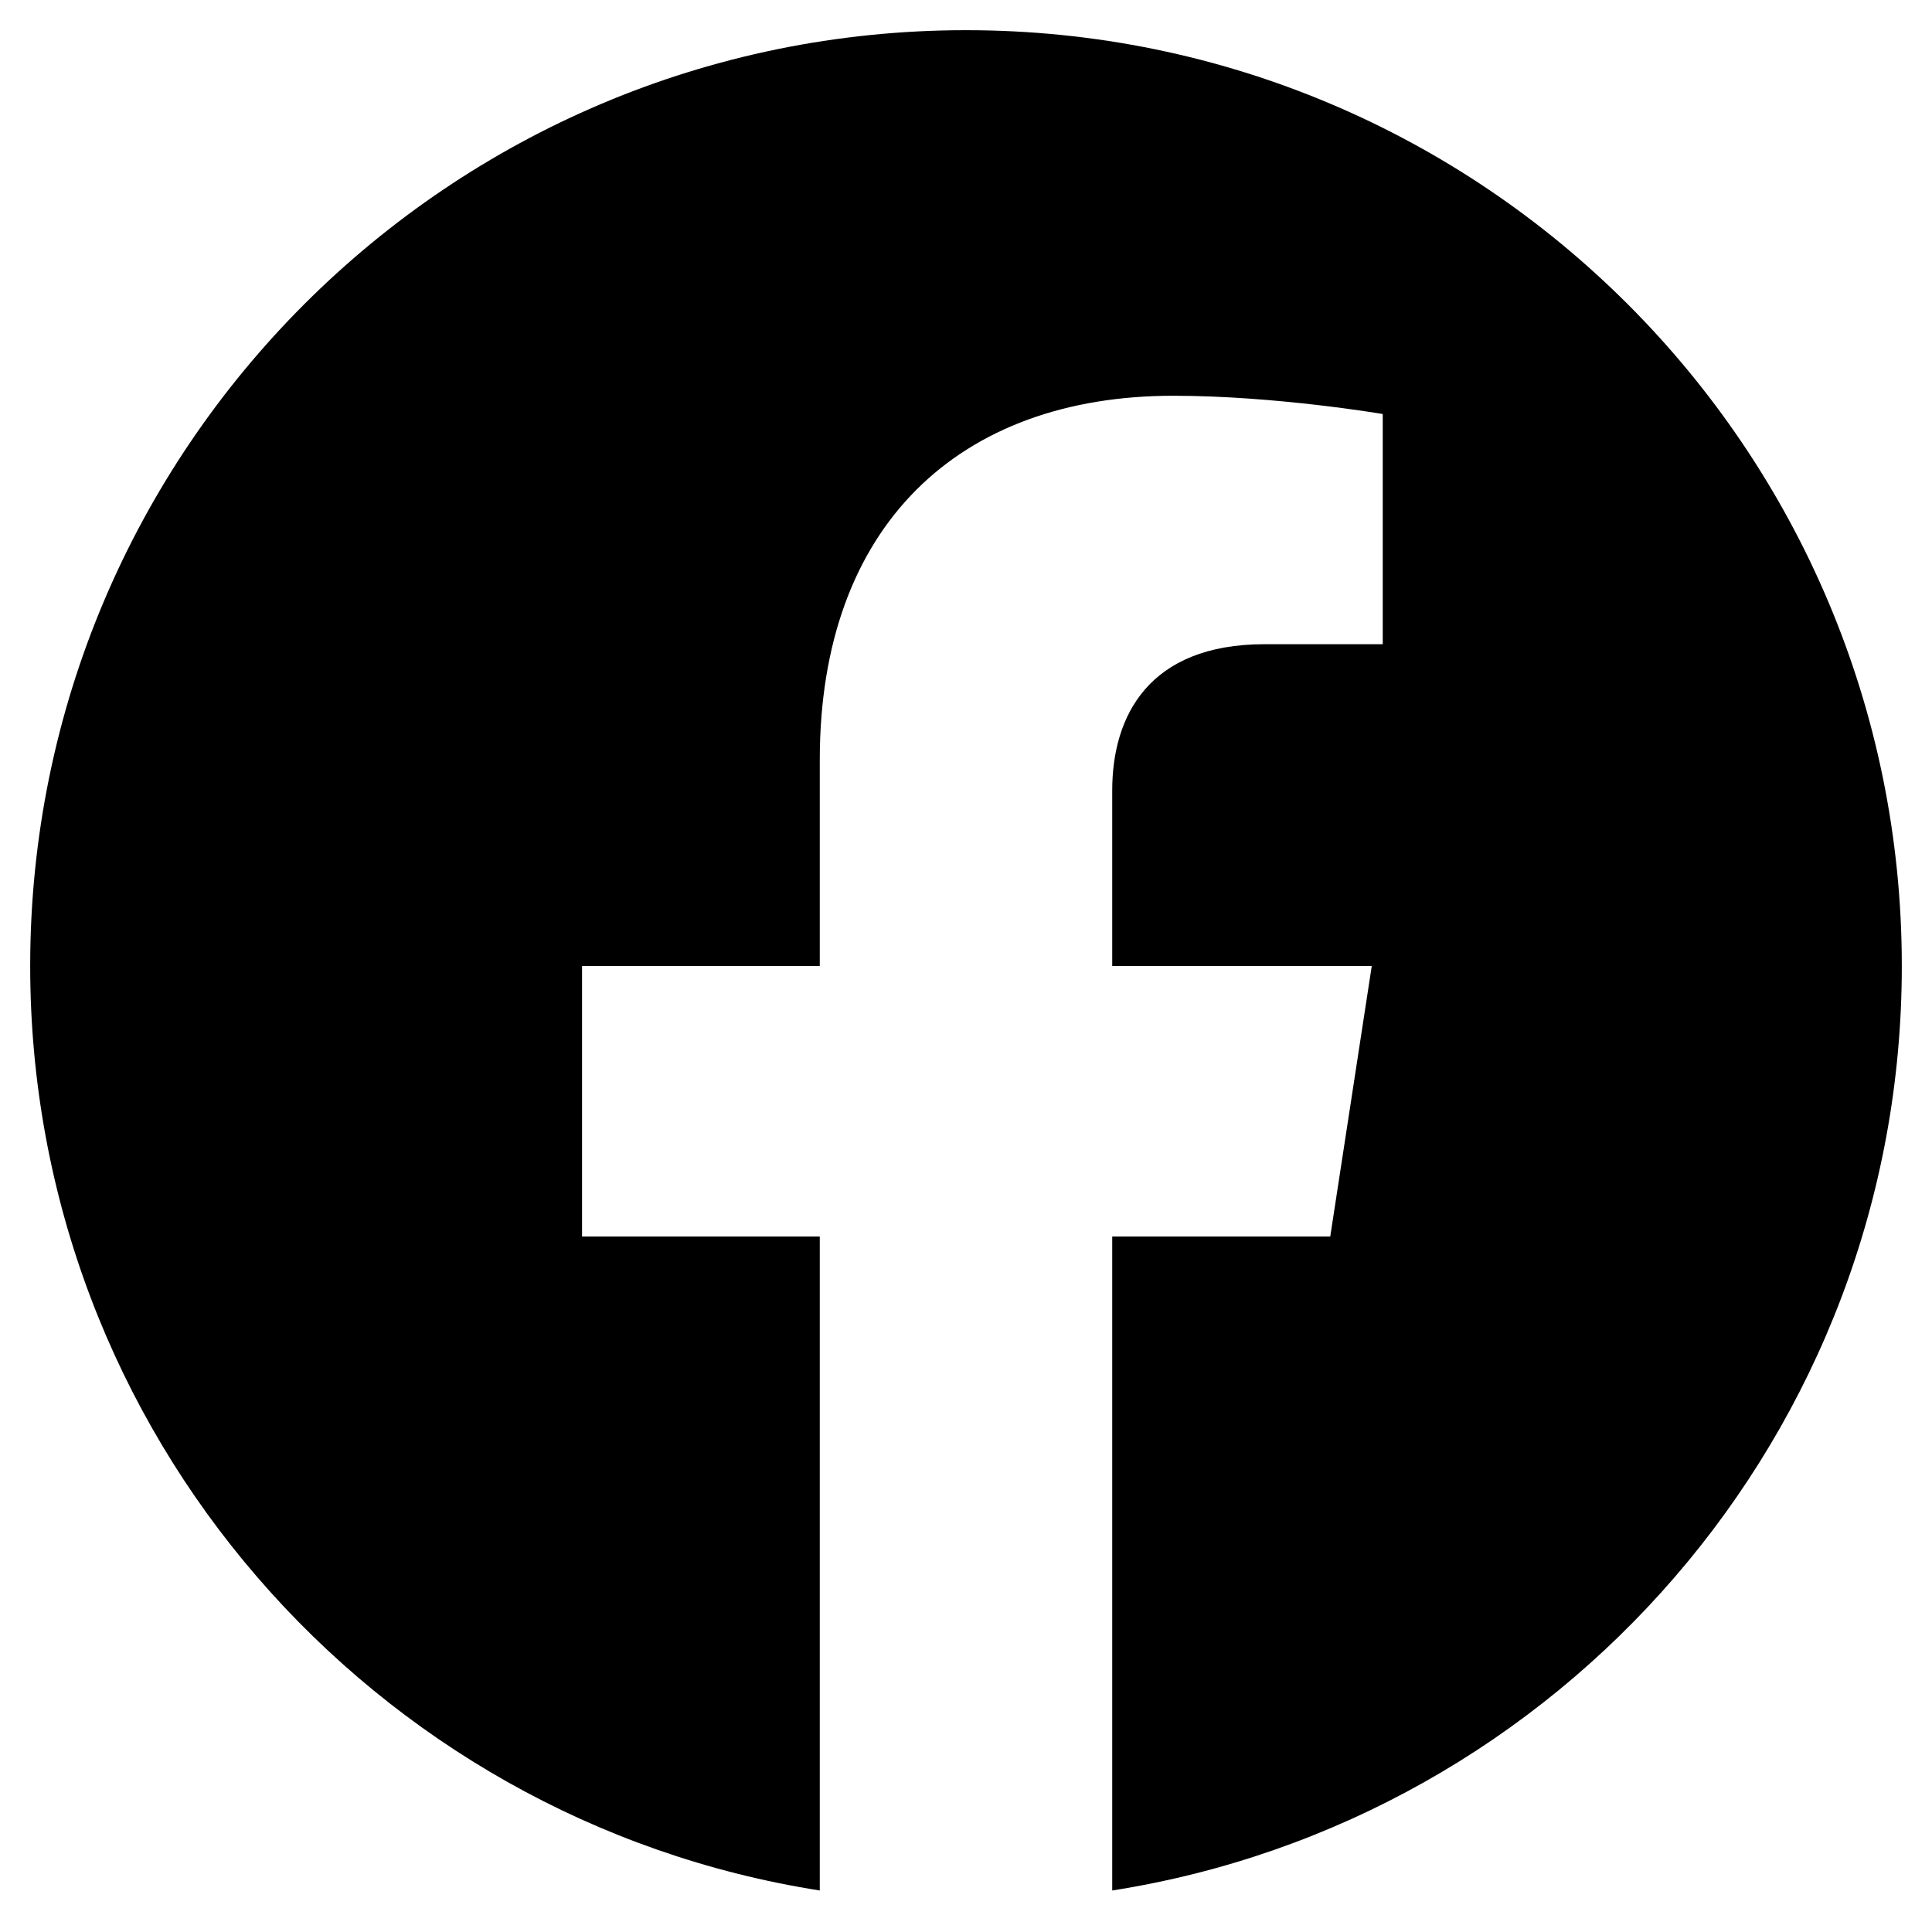
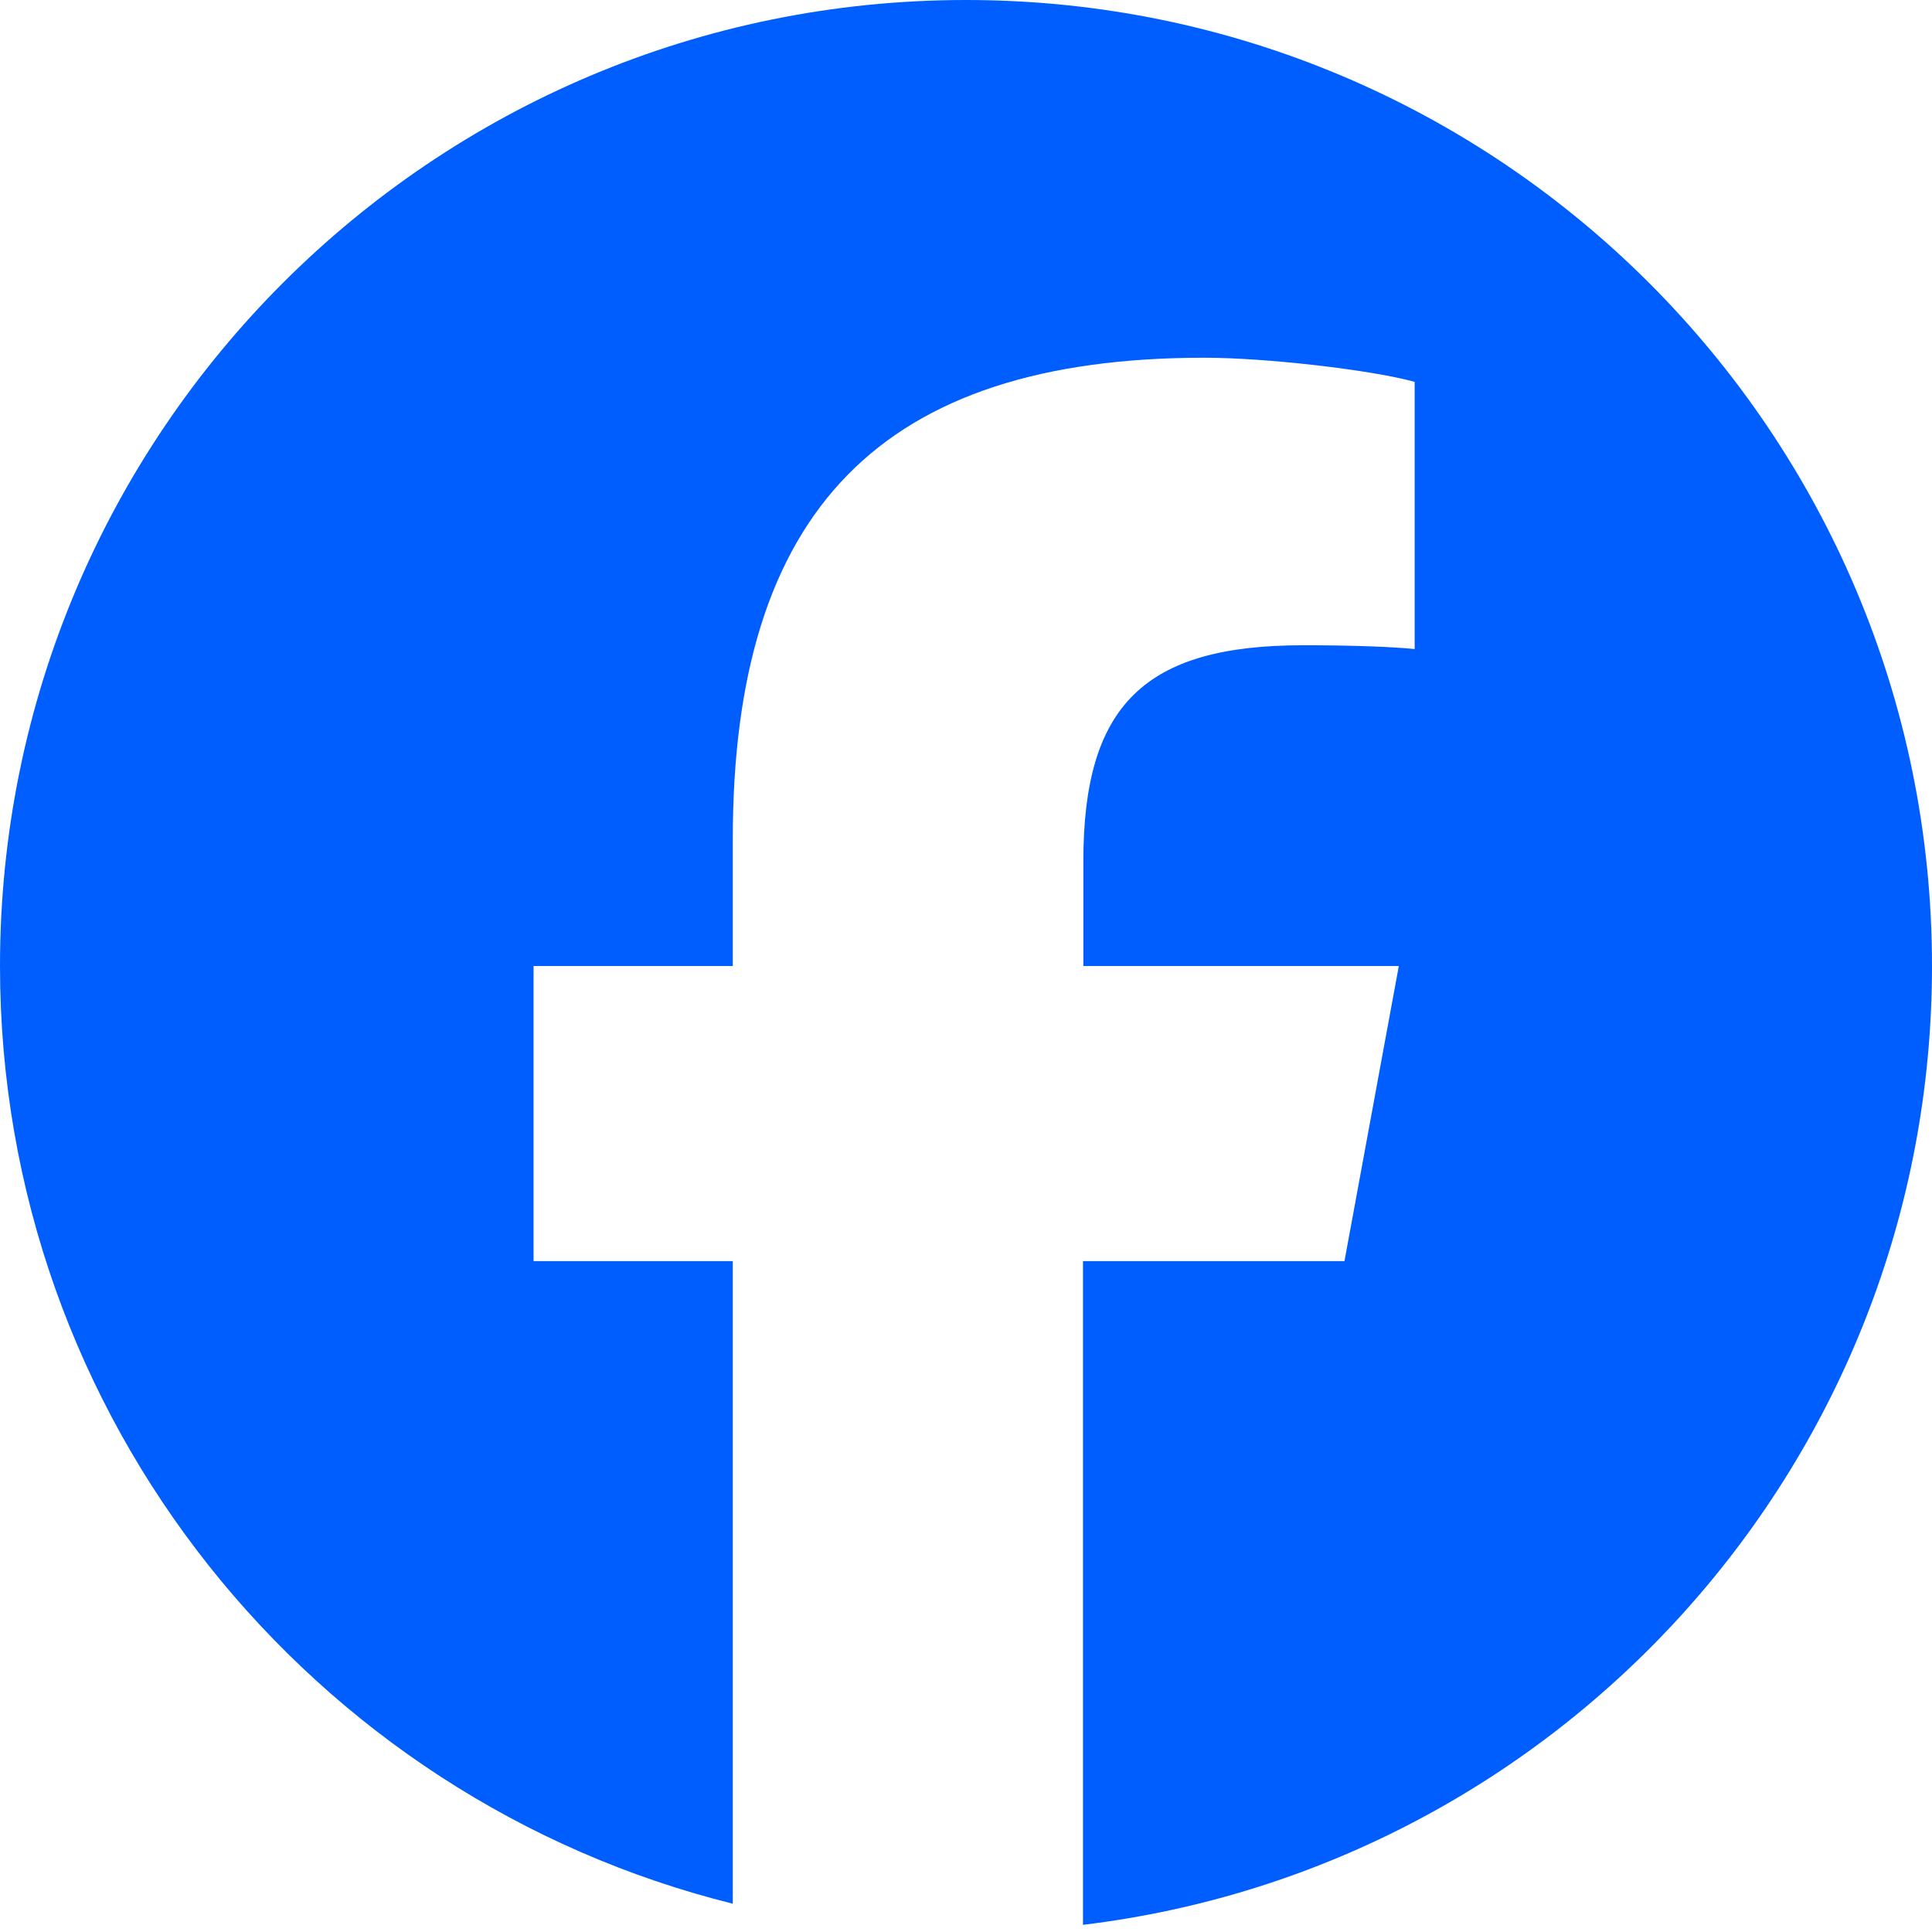
- <svg xmlns="http://www.w3.org/2000/svg" viewBox="0 0 512 512">
-   <path d="M504 256C504 119 393 8 256 8S8 119 8 256c0 123.78 90.69 226.38 209.25 245V327.69h-63V256h63v-54.64c0-62.15 37-96.48 93.67-96.48 27.14 0 55.52 4.84 55.52 4.84v61h-31.28c-30.8 0-40.41 19.12-40.41 38.73V256h68.78l-11 71.69h-57.78V501C413.31 482.38 504 379.78 504 256z" />
+ <svg xmlns="http://www.w3.org/2000/svg" height="16" width="16" viewBox="0 0 512 512">
+   <path fill="#005eff" d="M512 256C512 114.6 397.4 0 256 0S0 114.6 0 256C0 376 82.7 476.8 194.2 504.5V334.2H141.4V256h52.8V222.3c0-87.1 39.4-127.5 125-127.5c16.2 0 44.2 3.2 55.7 6.4V172c-6-.6-16.5-1-29.6-1c-42 0-58.2 15.9-58.2 57.2V256h83.6l-14.4 78.2H287V510.1C413.8 494.8 512 386.9 512 256h0z" />
</svg>
